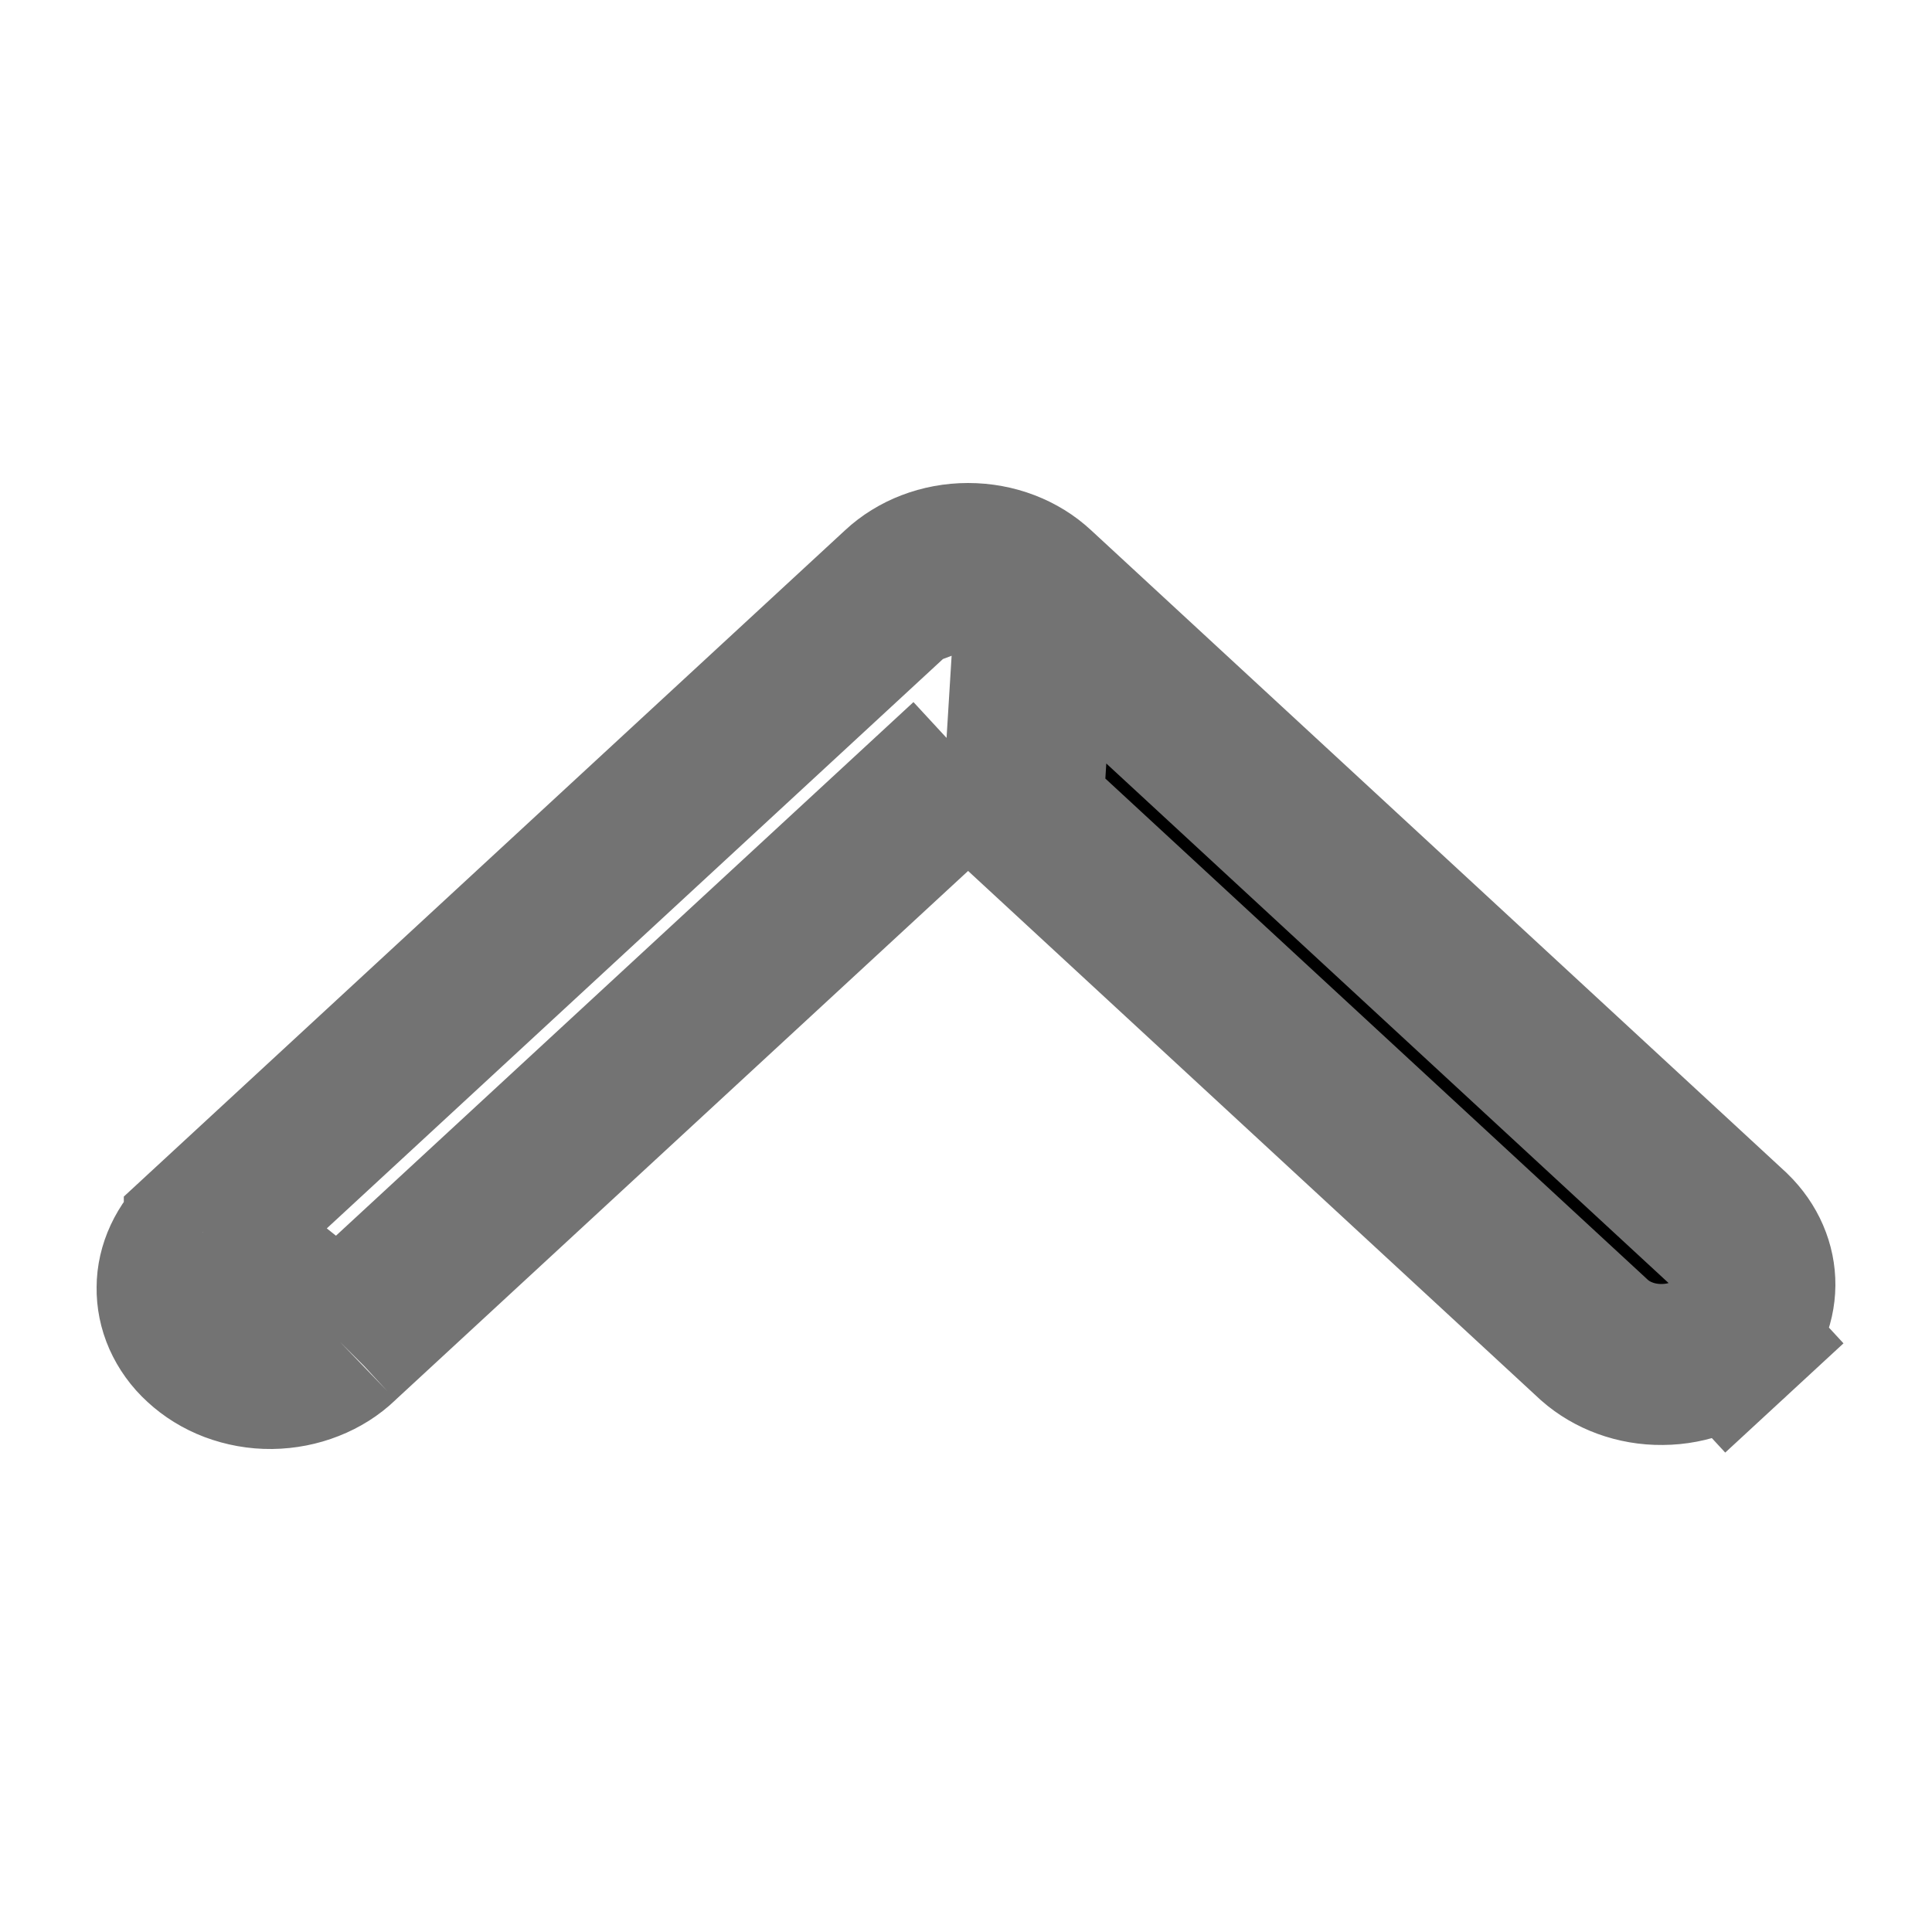
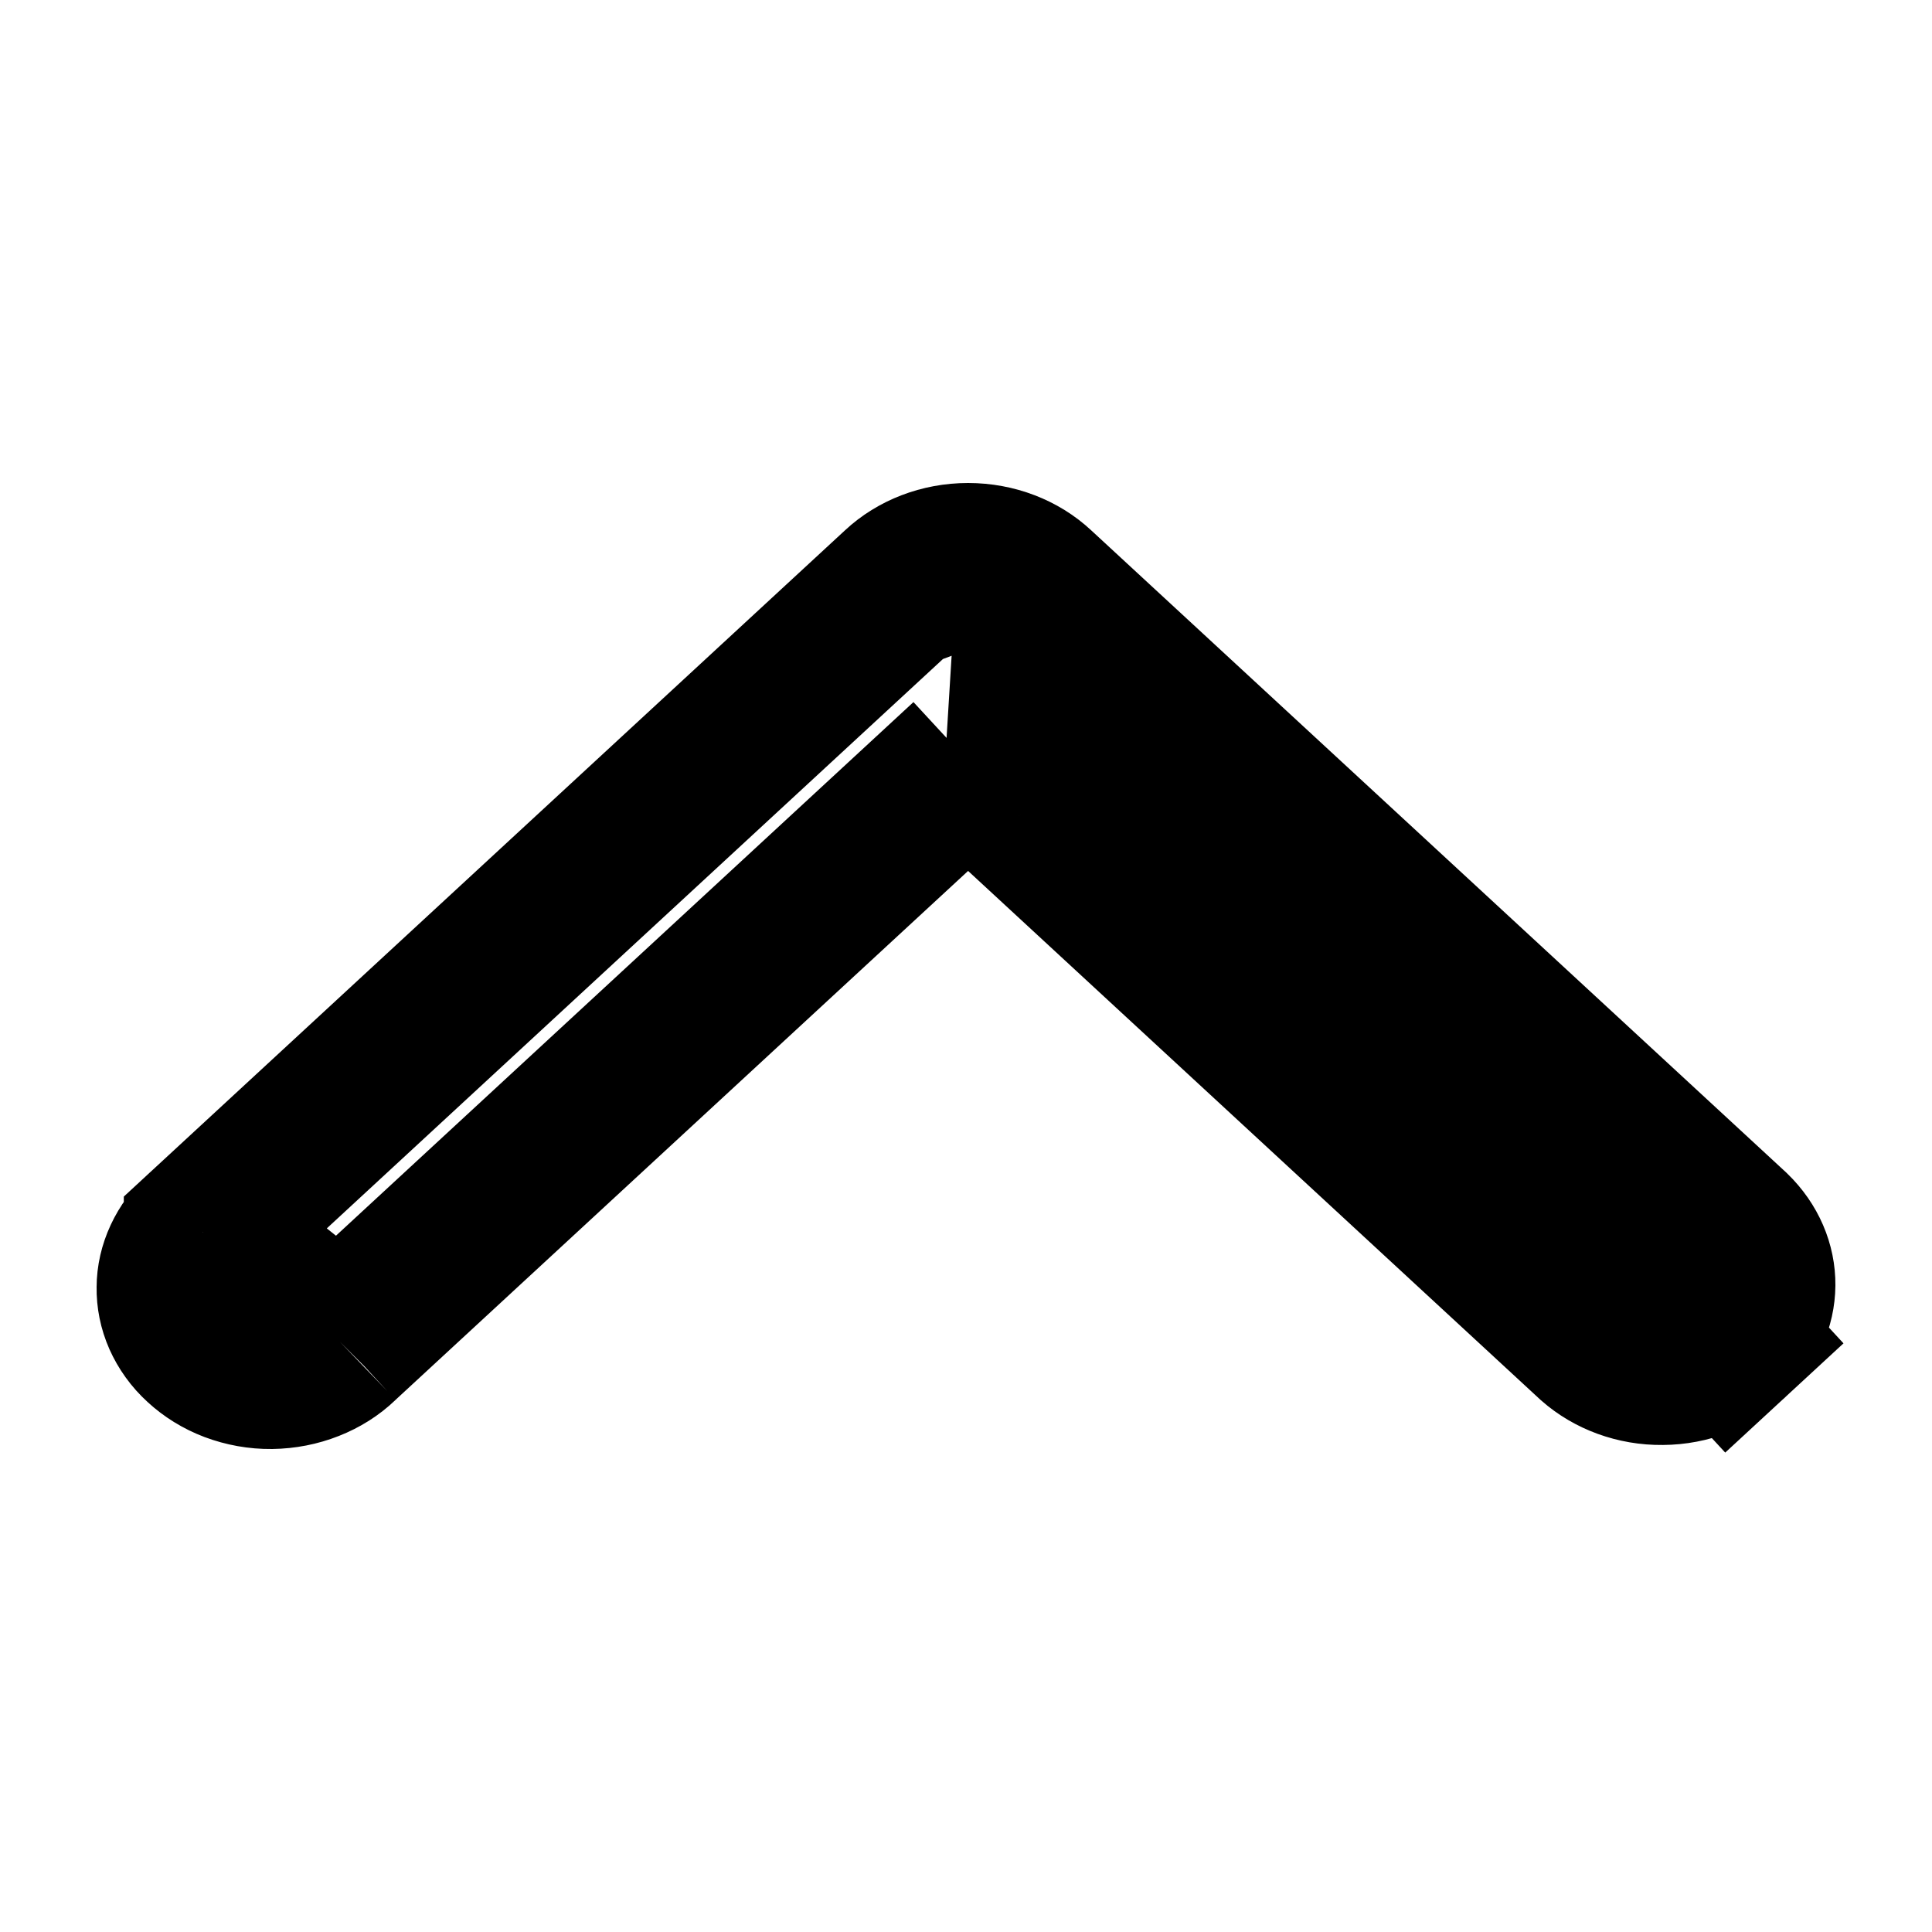
<svg xmlns="http://www.w3.org/2000/svg" viewBox="0 0 12 12" fill="currentColor">
-   <path d="M5.589 3.66L5.589 3.66C5.695 3.561 5.847 3.5 6.013 3.5L5.589 3.66ZM5.589 3.66L1.269 7.651L1.269 7.652M5.589 3.66L1.269 7.652M1.269 7.652L1.262 7.657M1.269 7.652L1.262 7.657M1.262 7.657C1.208 7.705 1.168 7.761 1.141 7.819C1.114 7.877 1.1 7.938 1.1 7.998C1.099 8.058 1.111 8.119 1.137 8.178C1.163 8.236 1.202 8.292 1.255 8.34C1.308 8.389 1.373 8.43 1.447 8.458C1.522 8.486 1.603 8.501 1.685 8.5C1.767 8.499 1.848 8.483 1.921 8.454C1.995 8.425 2.059 8.384 2.111 8.334L2.111 8.334M1.262 7.657L2.111 8.334M2.111 8.334L2.117 8.328M2.111 8.334L2.117 8.328M2.117 8.328L5.674 5.042L6.013 4.728M2.117 8.328L6.013 4.728M6.013 4.728L6.352 5.042M6.013 4.728L6.352 5.042M6.352 5.042L9.905 8.325C10.012 8.419 10.162 8.477 10.325 8.475C10.489 8.474 10.639 8.413 10.744 8.316L11.083 8.683L10.744 8.316C10.848 8.22 10.899 8.099 10.9 7.981C10.901 7.865 10.853 7.745 10.753 7.648L6.437 3.66L6.437 3.66M6.352 5.042L6.437 3.66M6.437 3.66C6.331 3.561 6.179 3.5 6.013 3.5L6.437 3.66Z" fill="currentColor" stroke="#737373" />
+   <path d="M5.589 3.66L5.589 3.66C5.695 3.561 5.847 3.5 6.013 3.5L5.589 3.66ZM5.589 3.66L1.269 7.651L1.269 7.652M5.589 3.66L1.269 7.652M1.269 7.652L1.262 7.657M1.269 7.652L1.262 7.657M1.262 7.657C1.208 7.705 1.168 7.761 1.141 7.819C1.114 7.877 1.1 7.938 1.1 7.998C1.099 8.058 1.111 8.119 1.137 8.178C1.163 8.236 1.202 8.292 1.255 8.34C1.308 8.389 1.373 8.43 1.447 8.458C1.522 8.486 1.603 8.501 1.685 8.5C1.767 8.499 1.848 8.483 1.921 8.454C1.995 8.425 2.059 8.384 2.111 8.334L2.111 8.334M1.262 7.657L2.111 8.334M2.111 8.334L2.117 8.328M2.111 8.334L2.117 8.328M2.117 8.328L5.674 5.042L6.013 4.728M2.117 8.328L6.013 4.728M6.013 4.728L6.352 5.042M6.013 4.728L6.352 5.042M6.352 5.042L9.905 8.325C10.012 8.419 10.162 8.477 10.325 8.475C10.489 8.474 10.639 8.413 10.744 8.316L11.083 8.683L10.744 8.316C10.848 8.22 10.899 8.099 10.9 7.981C10.901 7.865 10.853 7.745 10.753 7.648L6.437 3.66L6.437 3.66M6.352 5.042L6.437 3.66M6.437 3.66C6.331 3.561 6.179 3.5 6.013 3.5L6.437 3.66Z" fill="currentColor" stroke="currentColor" />
</svg>
